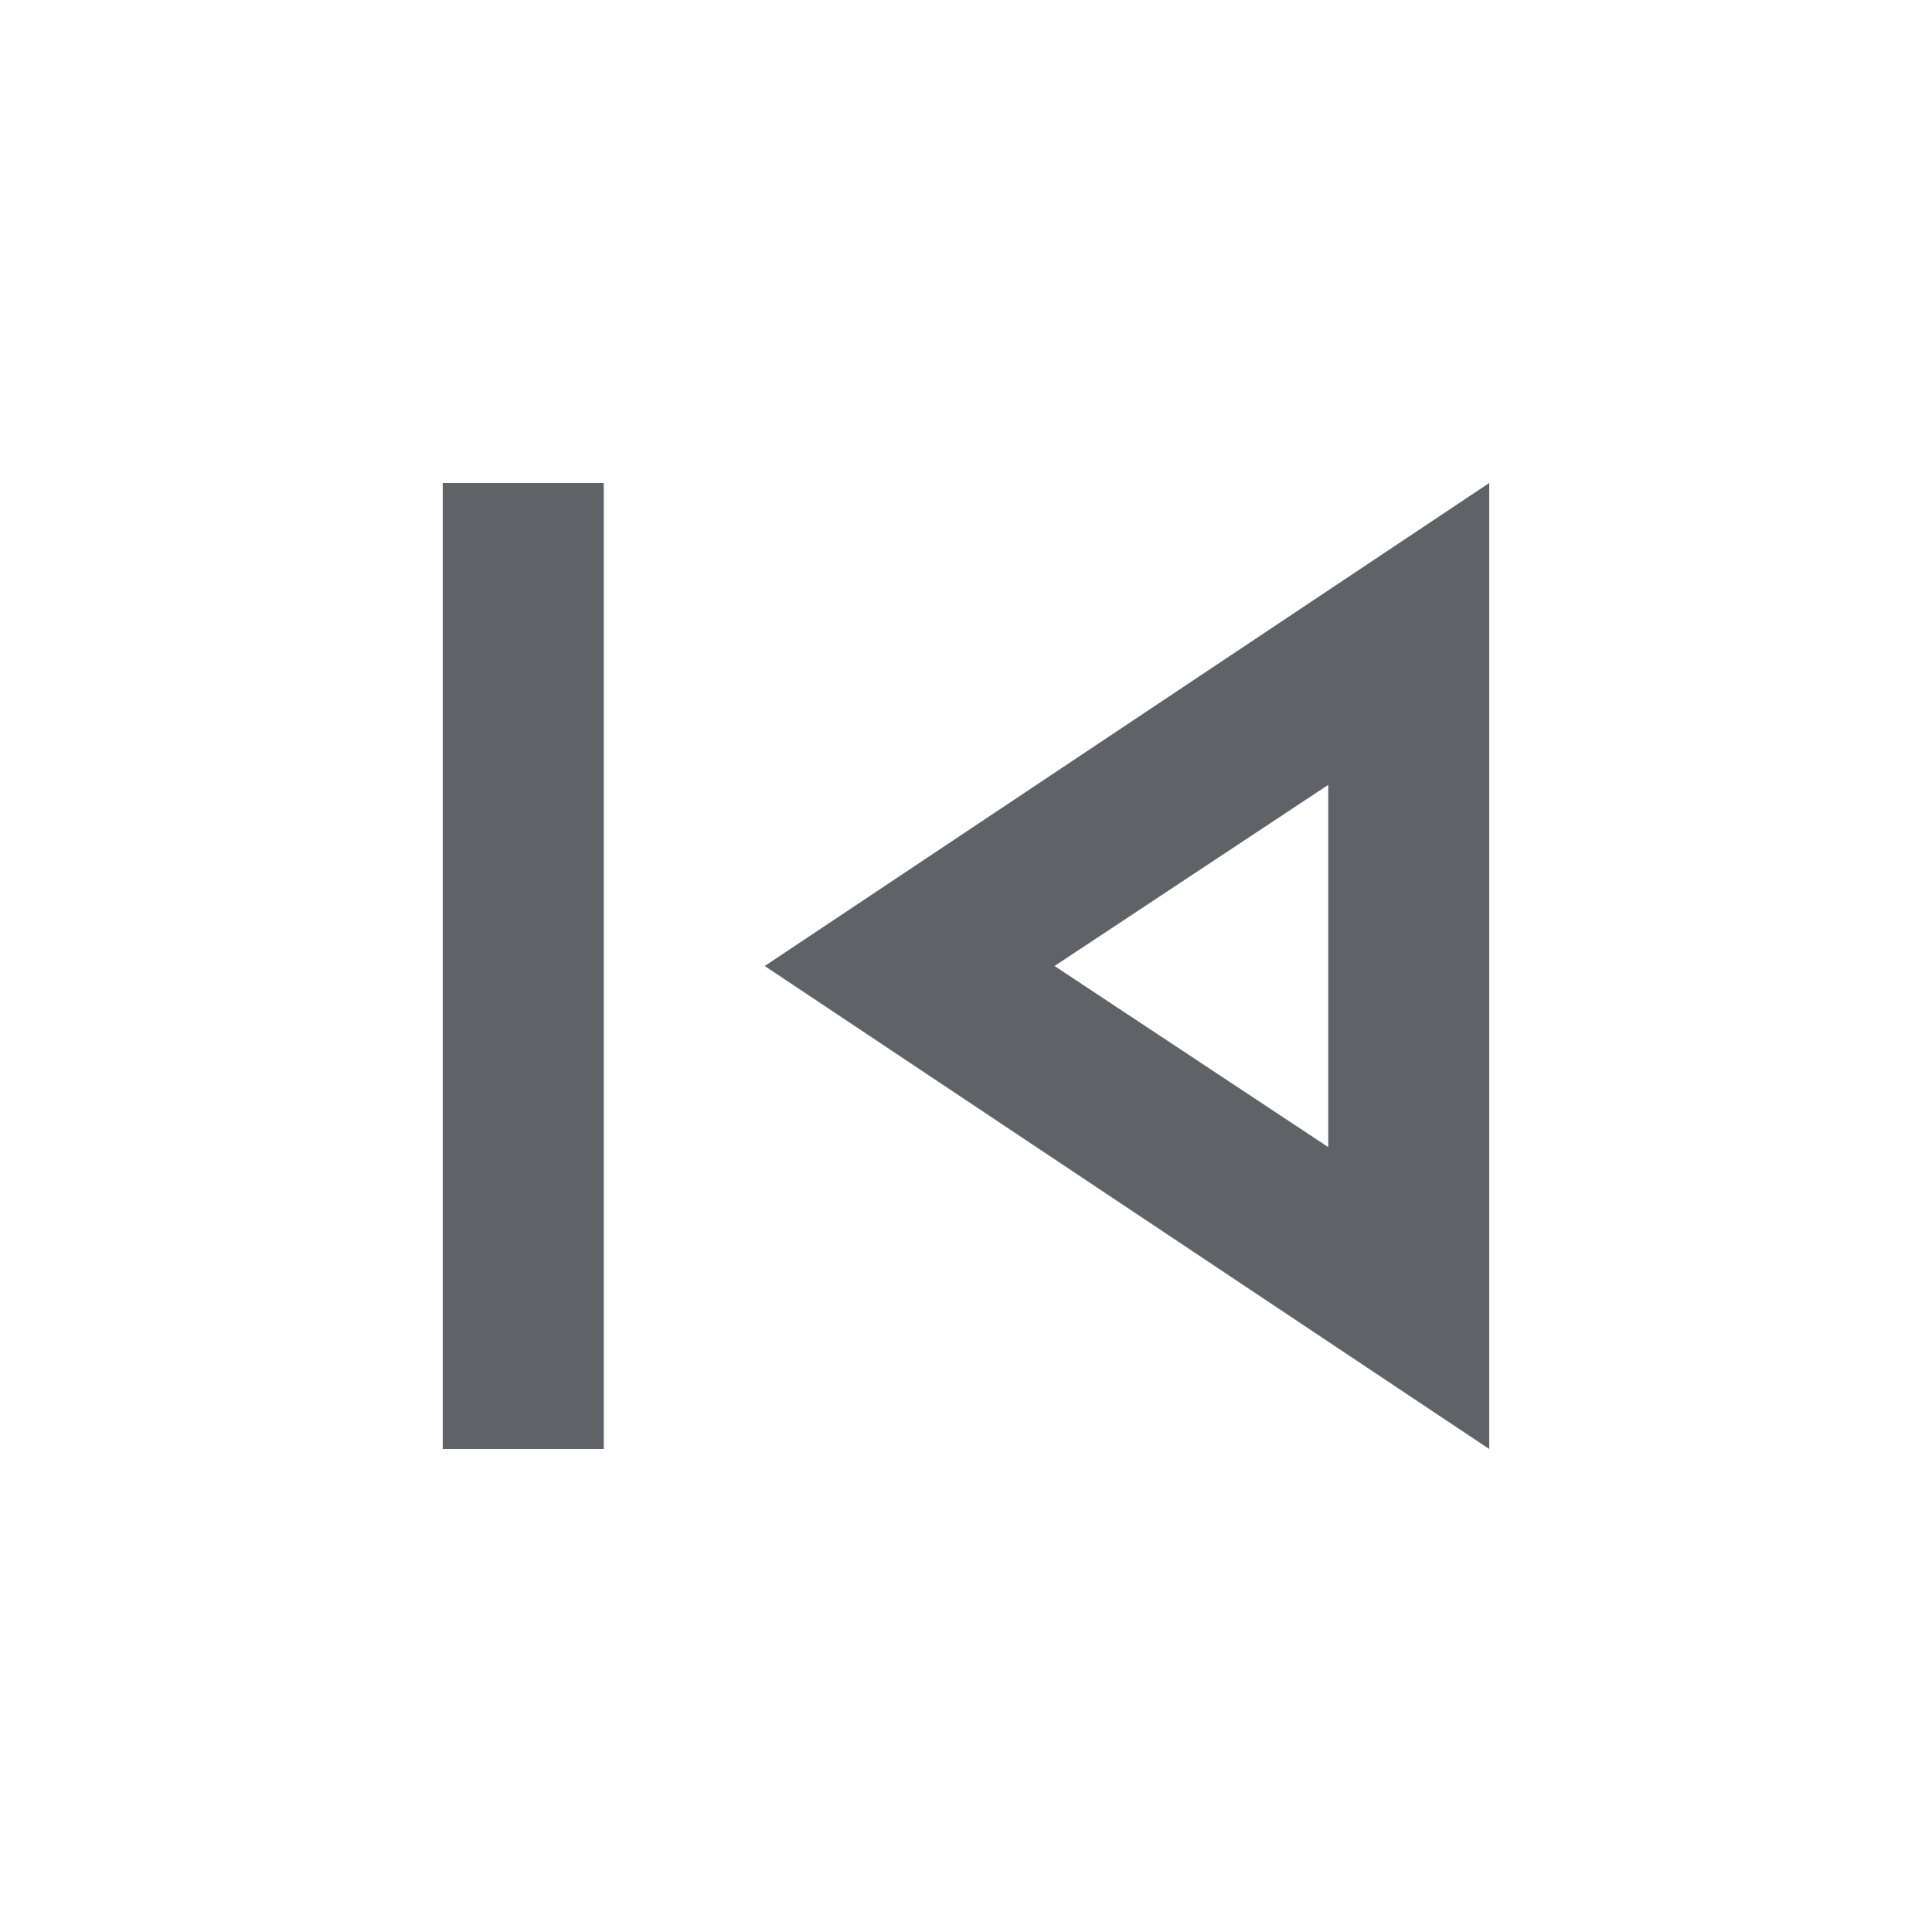
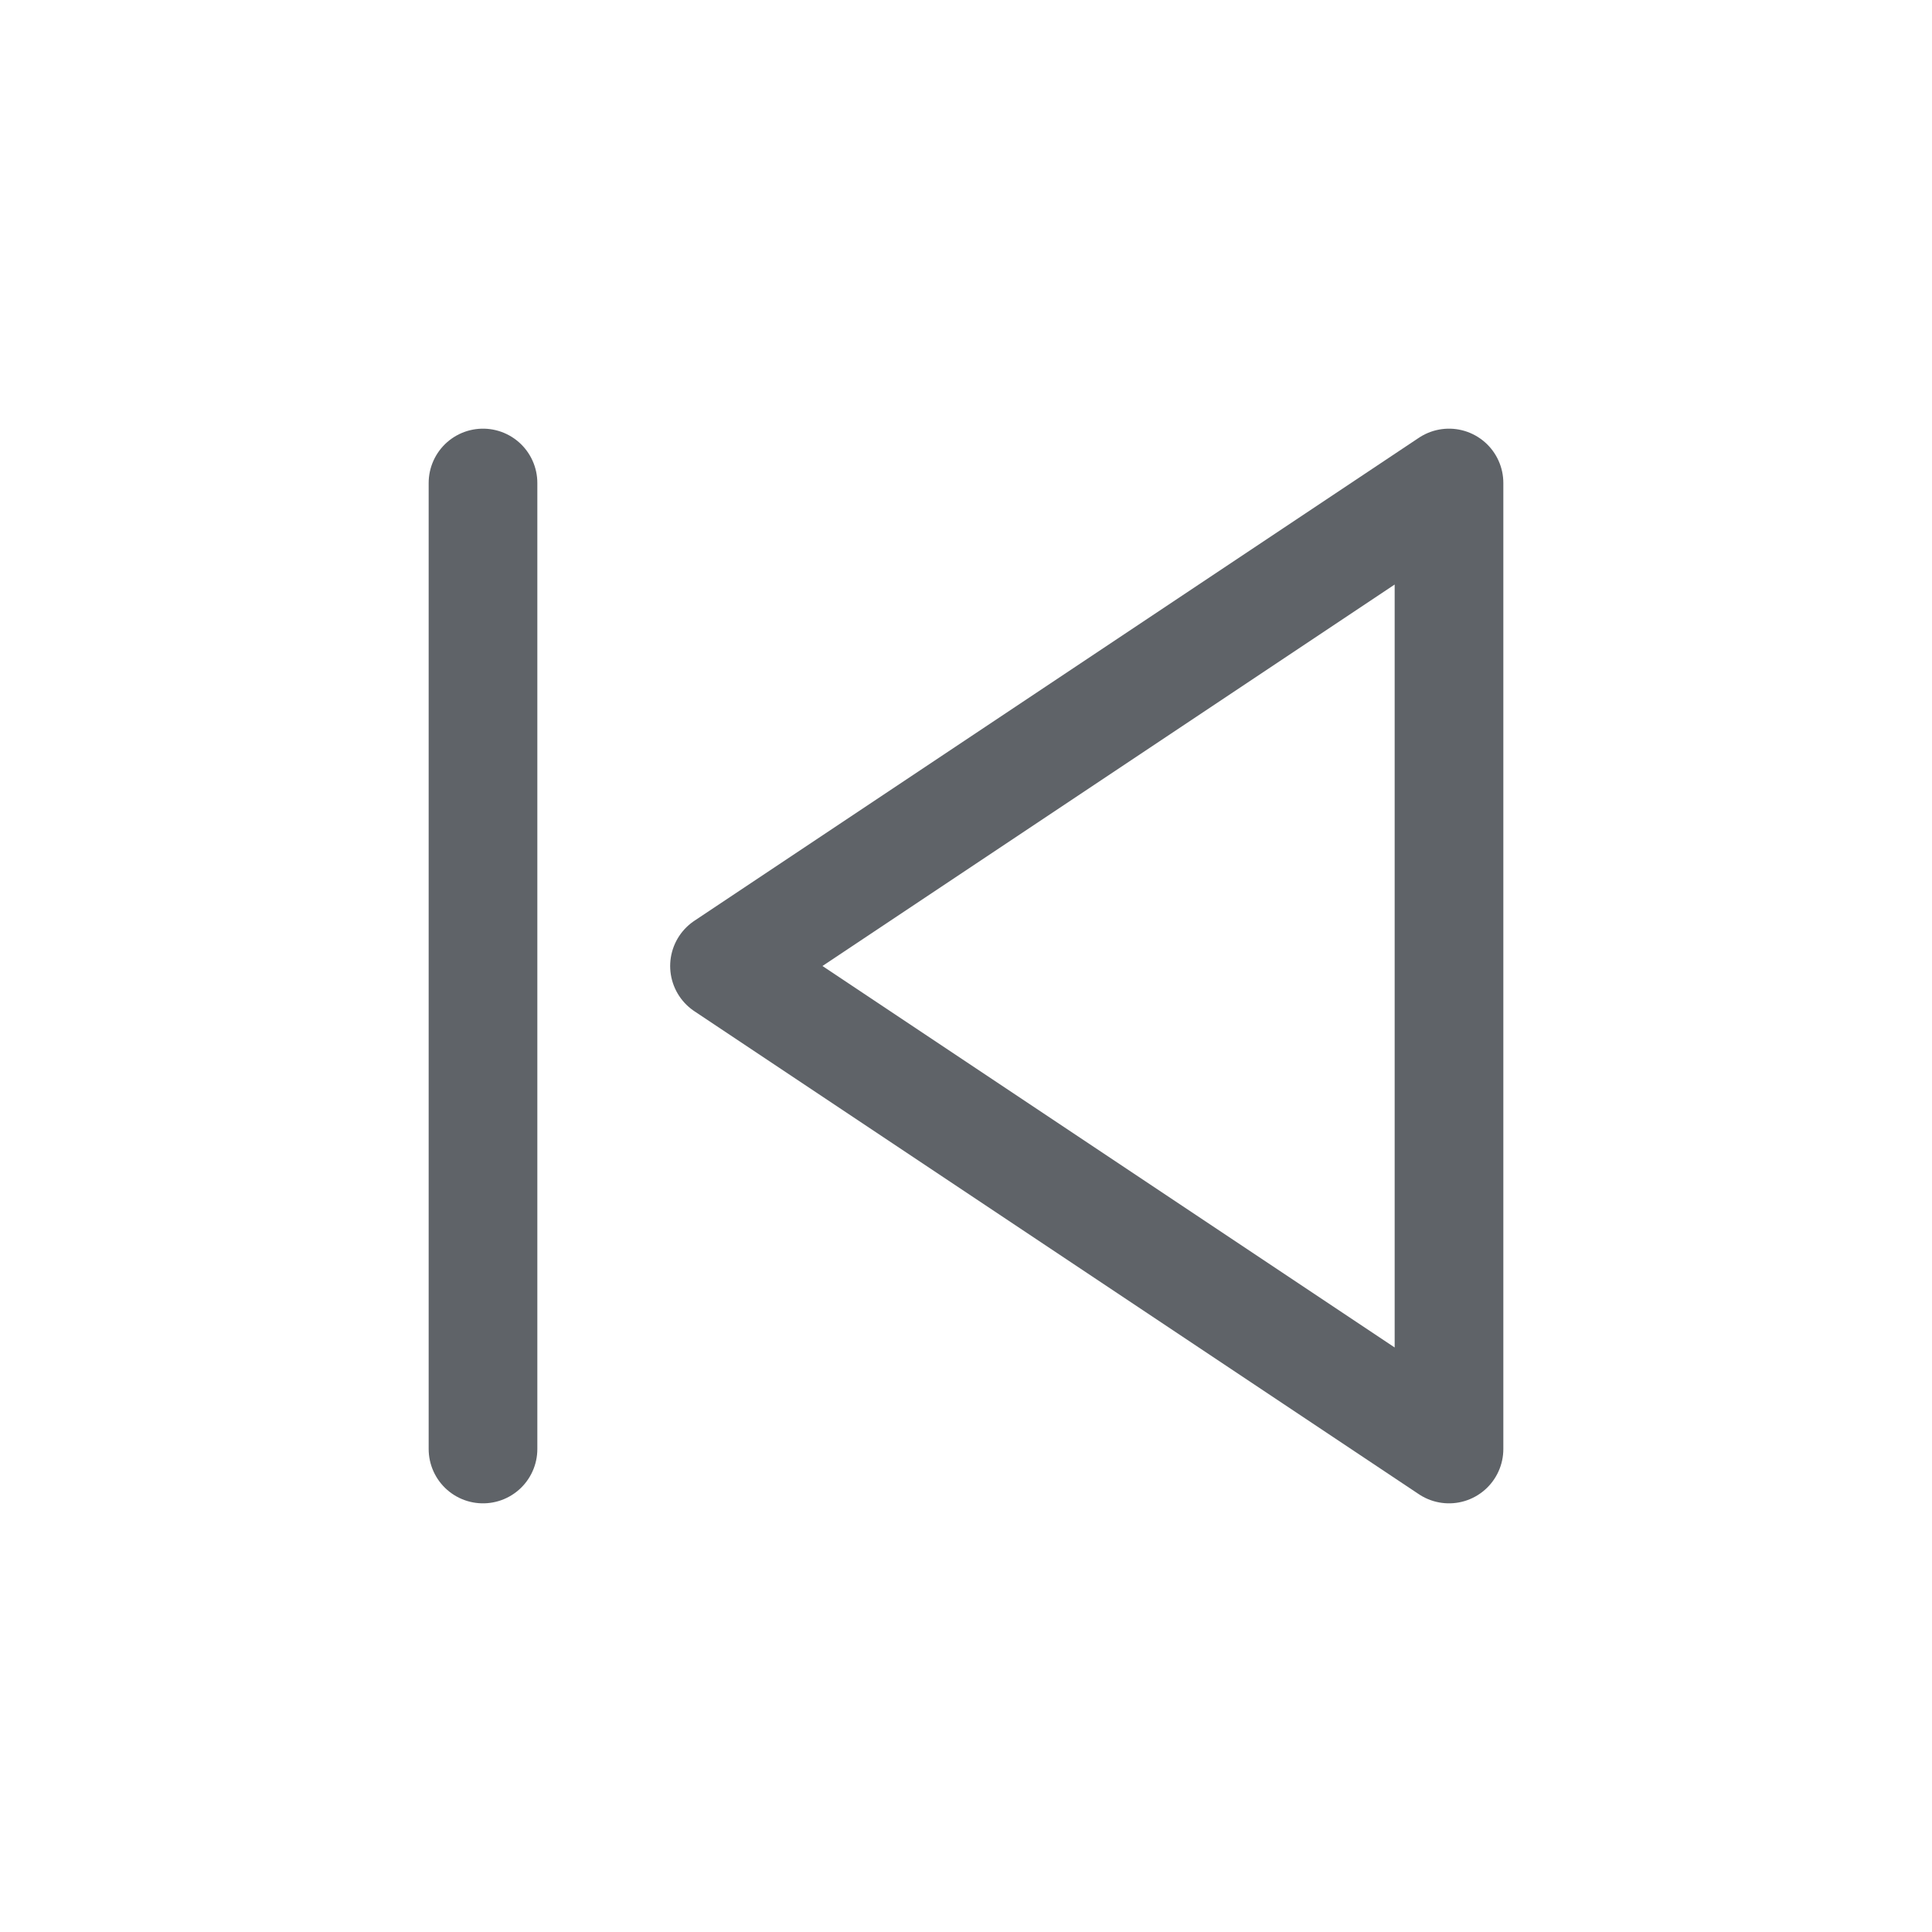
- <svg xmlns="http://www.w3.org/2000/svg" height="24px" viewBox="0 -960 960 960" width="24px" fill="#5f6368">
-   <path d="M220-240v-480h80v480h-80Zm520 0L380-480l360-240v480Zm-80-240Zm0 90v-180l-136 90 136 90Z" />
+ <svg xmlns="http://www.w3.org/2000/svg" width="24" height="24" viewBox="0 0 24 24" fill="none" stroke="#5f6368" stroke-width="1.35" stroke-linecap="round" stroke-linejoin="round">
+   <path d="M6 6v12m12-12-9 6 9 6Z" />
</svg>
